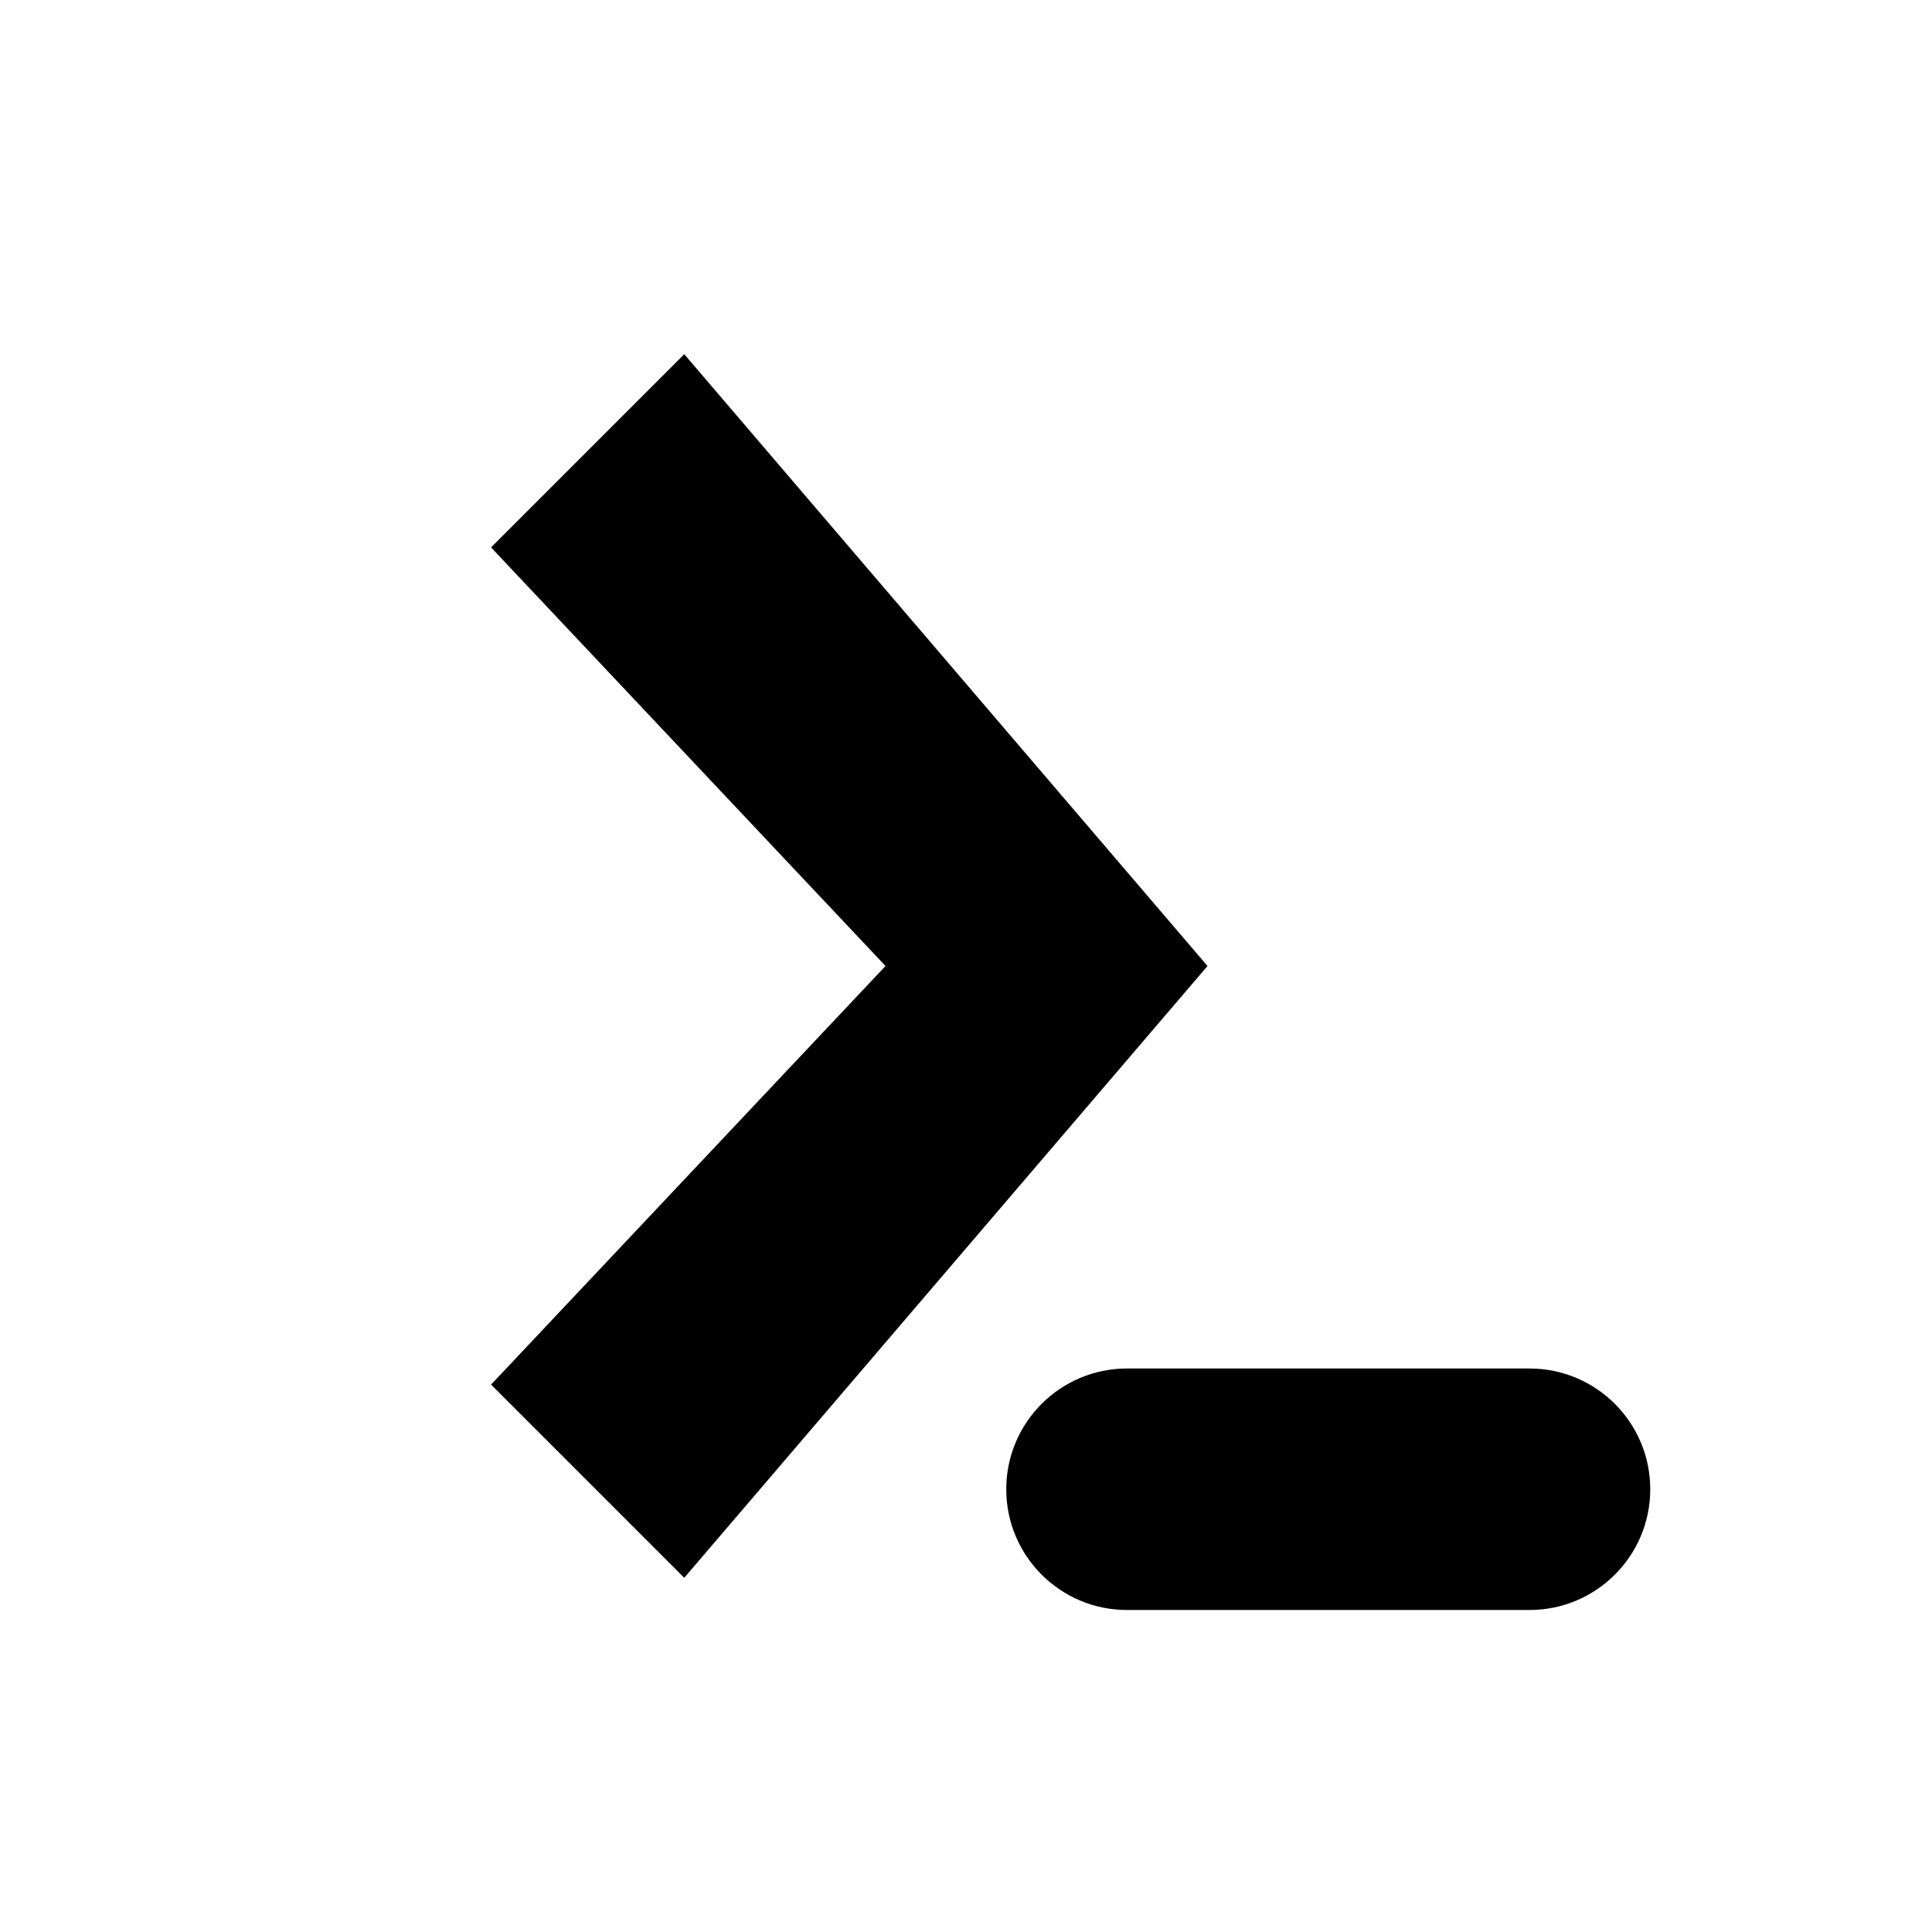
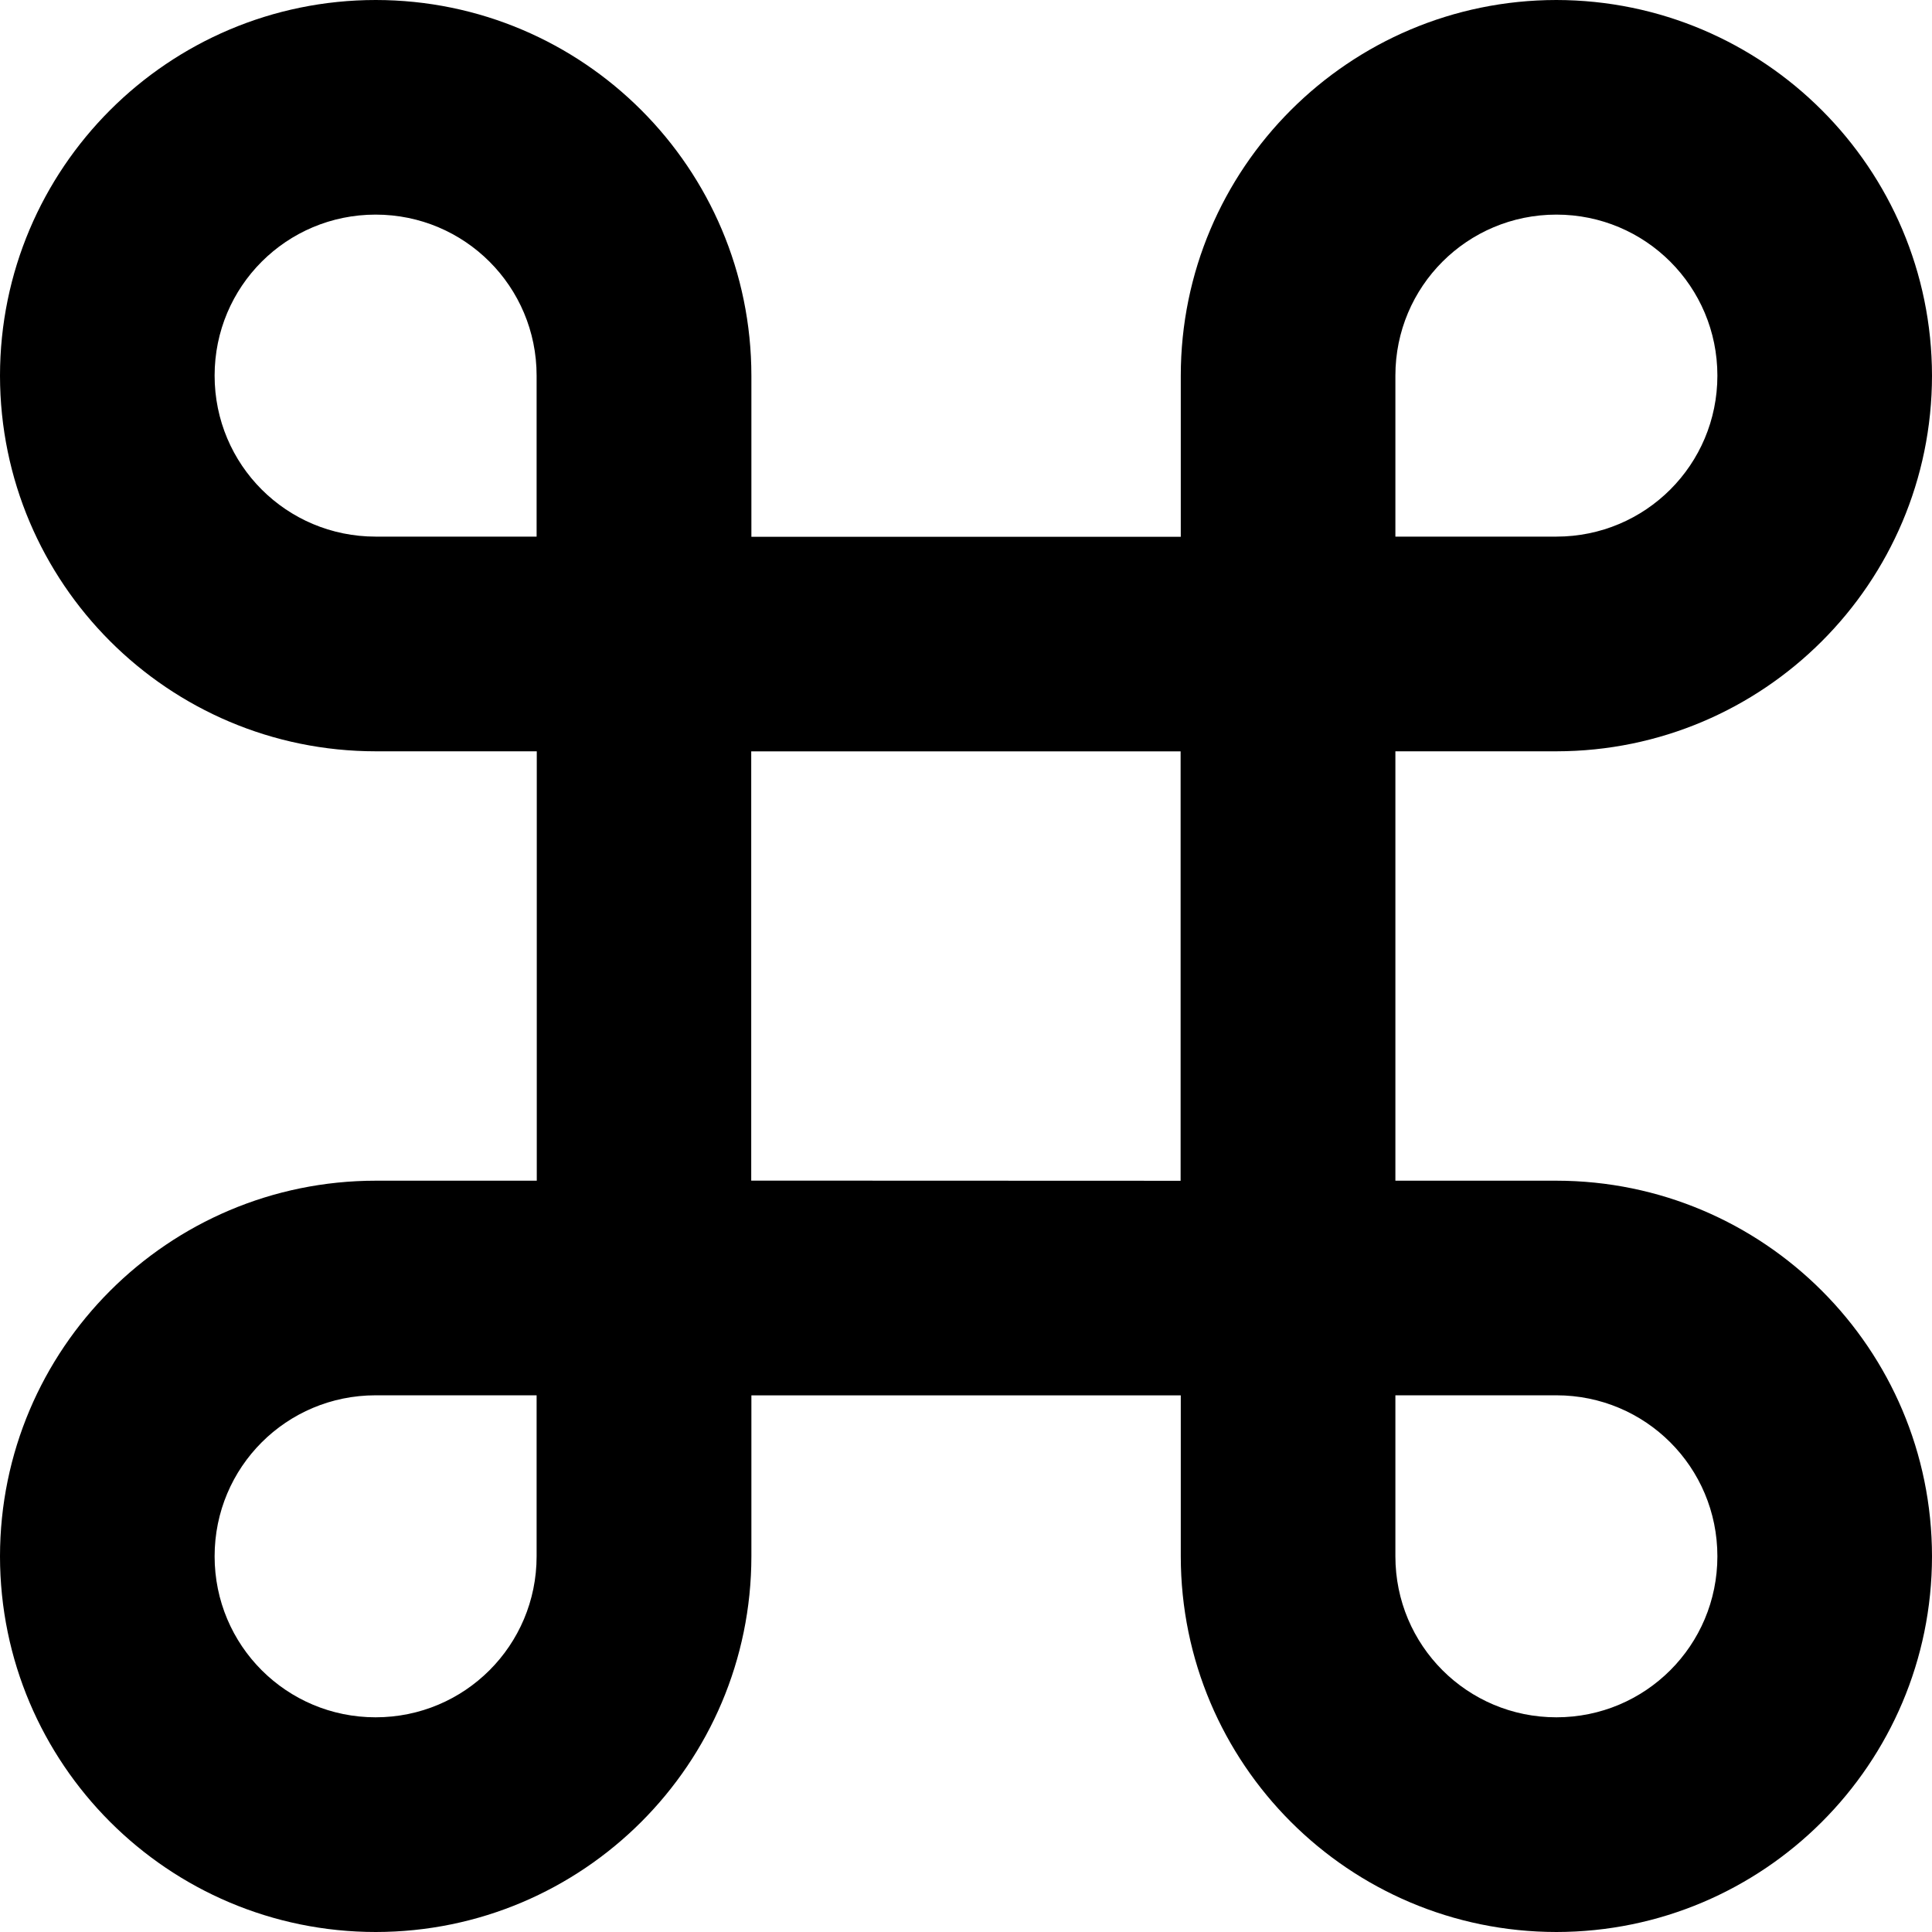
- <svg xmlns="http://www.w3.org/2000/svg" width="24" height="24" fill="currentColor" viewBox="0 0 24 24">
-   <path d="M8.5 4.4 15 12l-6.5 7.6-2.4-2.4L11 12 6.1 6.8z" />
-   <rect x="12.5" y="17" width="8" height="3" rx="1.5" />
+ <svg xmlns="http://www.w3.org/2000/svg" width="24" height="24" fill="currentColor" fill-rule="evenodd" viewBox="0 0 24 24">
+   <path clip-rule="evenodd" d="M19.334 0a4.67 4.67 0 0 0-4.666 4.668v2H9.334v-2A4.67 4.67 0 0 0 4.668 0 4.67 4.67 0 0 0 0 4.668a4.67 4.67 0 0 0 4.668 4.665h2v5.334h-2A4.67 4.67 0 0 0 0 19.334 4.67 4.67 0 0 0 4.668 24a4.67 4.67 0 0 0 4.666-4.666v-2h5.334v2A4.67 4.67 0 0 0 19.334 24 4.67 4.67 0 0 0 24 19.334a4.67 4.67 0 0 0-4.666-4.667h-2V9.333h2A4.67 4.67 0 0 0 24 4.668 4.673 4.673 0 0 0 19.334 0m-2 6.666v-2c0-1.107.893-2 2-2s2 .893 2 2-.893 2-2 2zm-12.668 0c-1.107 0-2-.893-2-2s.893-2 2-2 2 .893 2 2v2zm4.666 8V9.334h5.334v5.334zm10.002 6.667c-1.107 0-2-.893-2-2v-2h2c1.107 0 2 .892 2 2 0 1.107-.893 2-2 2m-14.668 0c-1.107 0-2-.893-2-2 0-1.108.893-2 2-2h2v2c0 1.107-.893 2-2 2" />
</svg>
